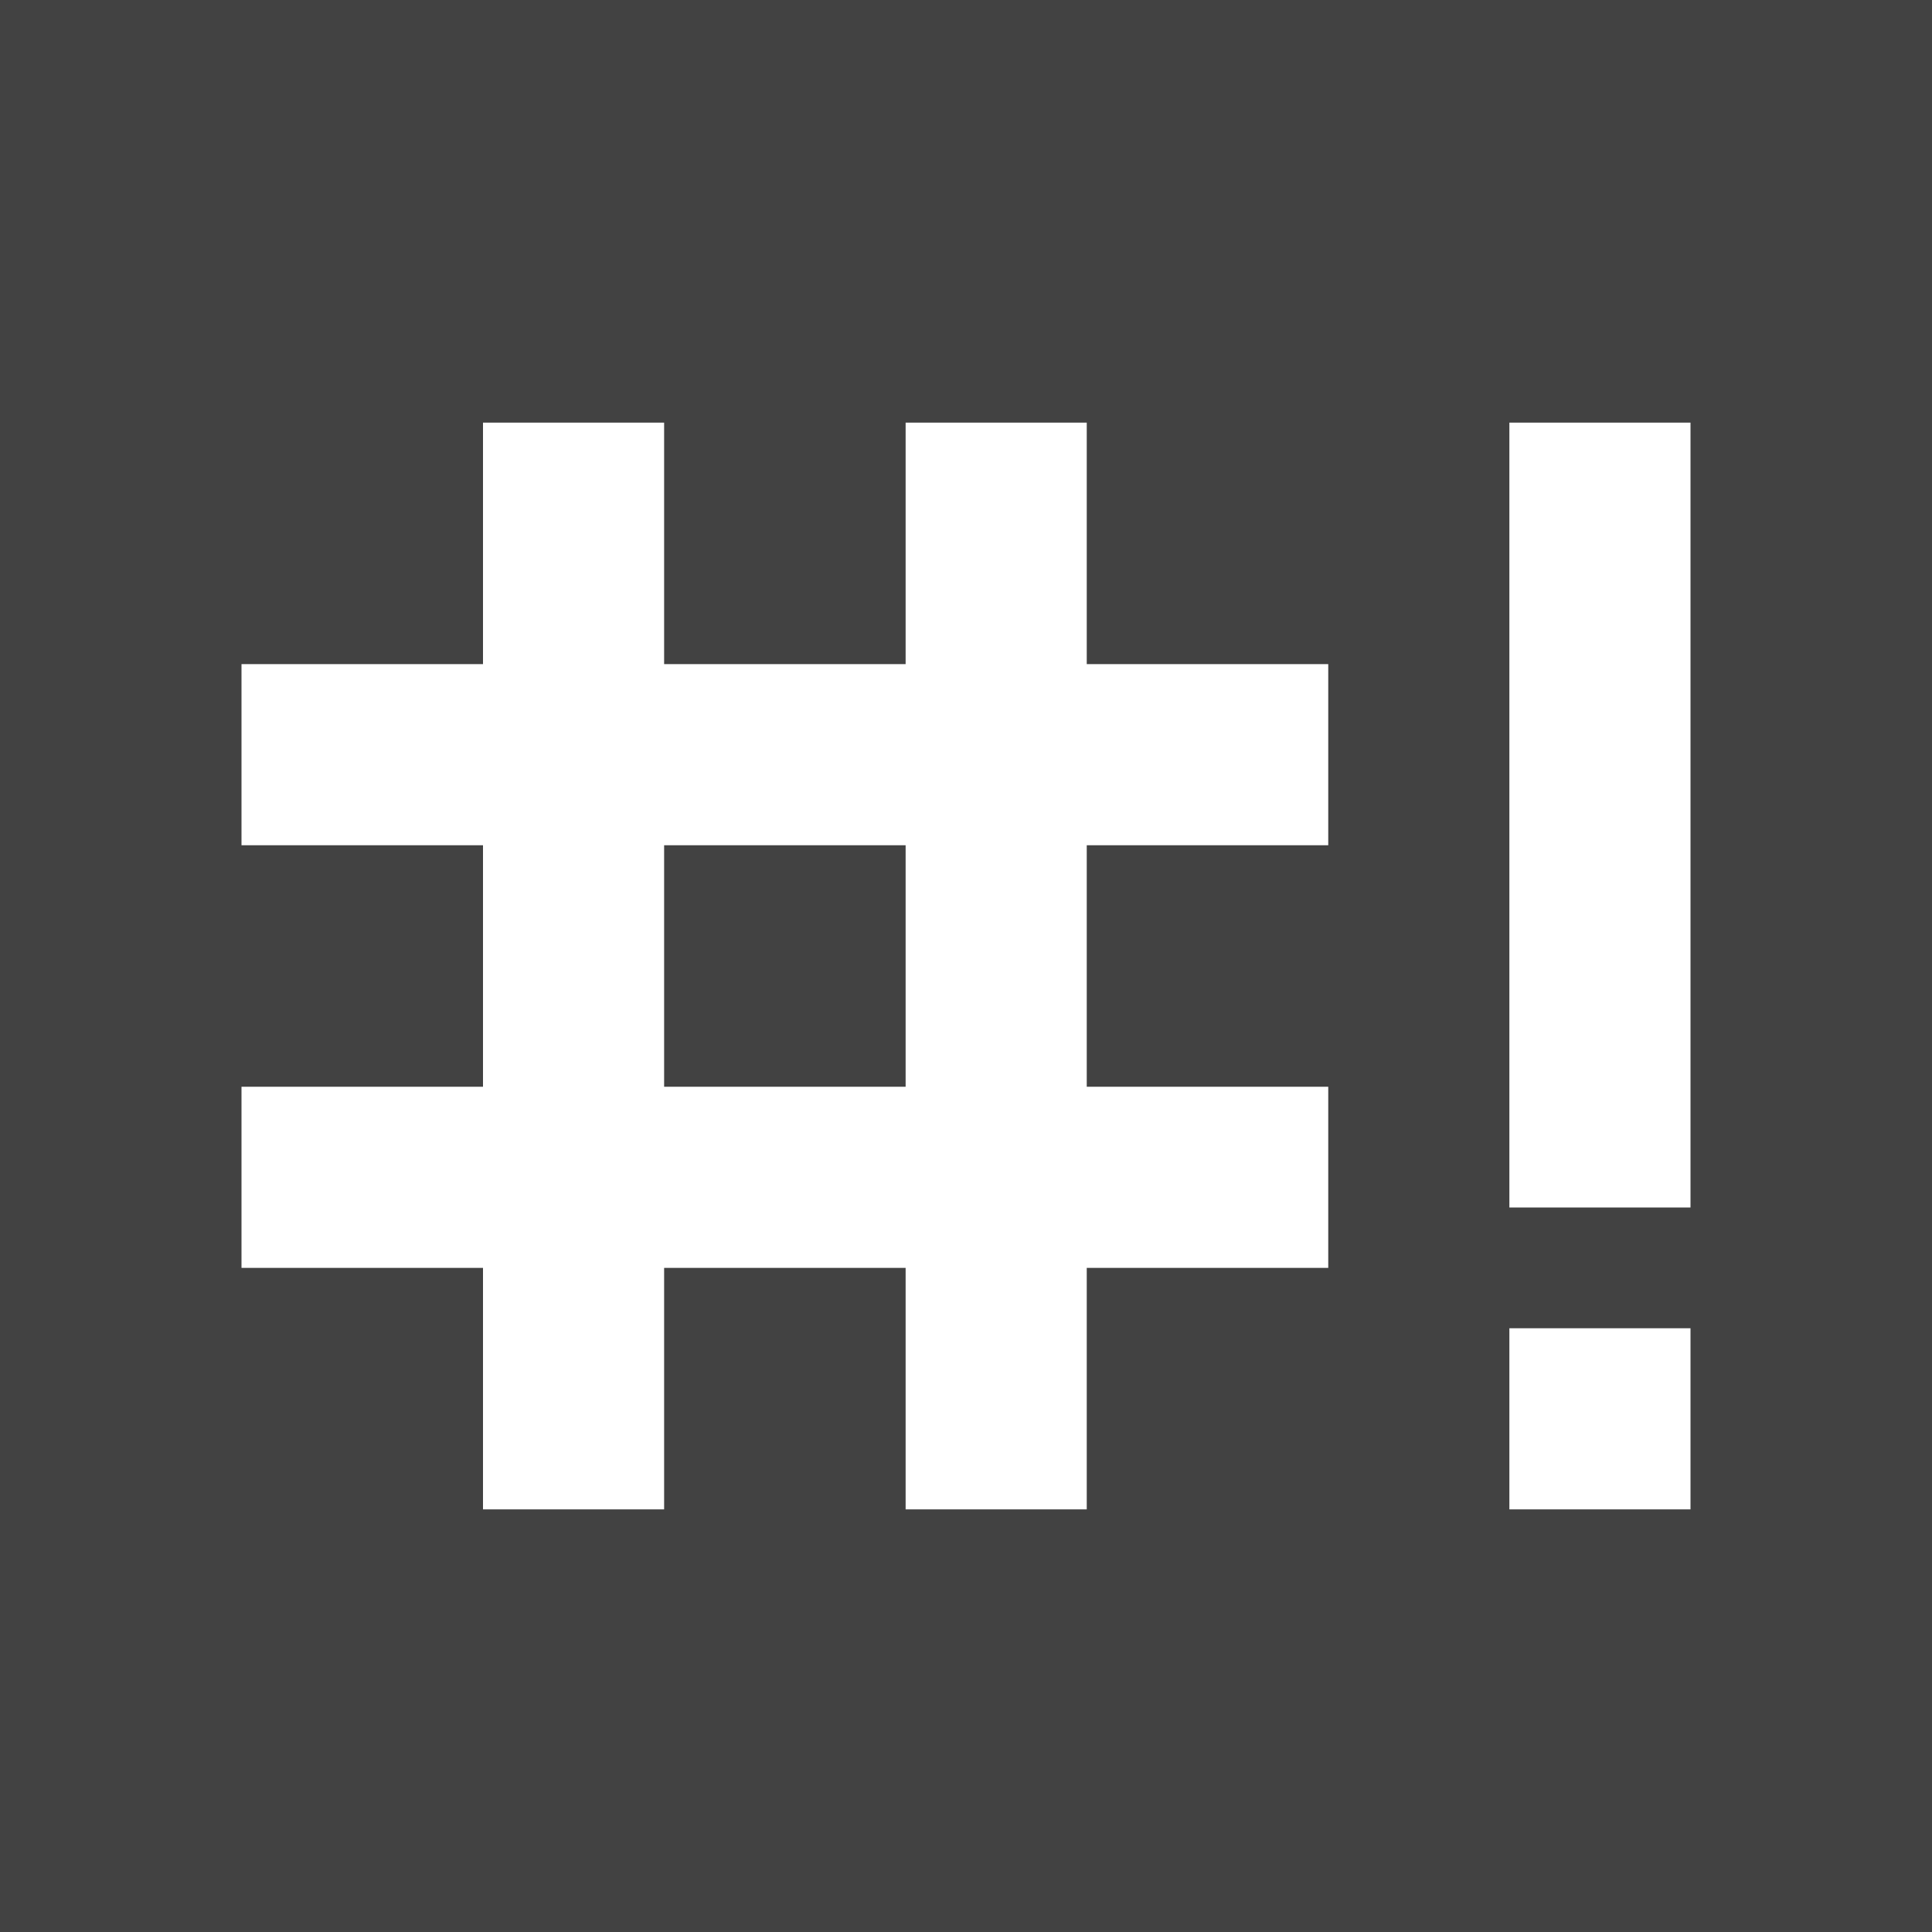
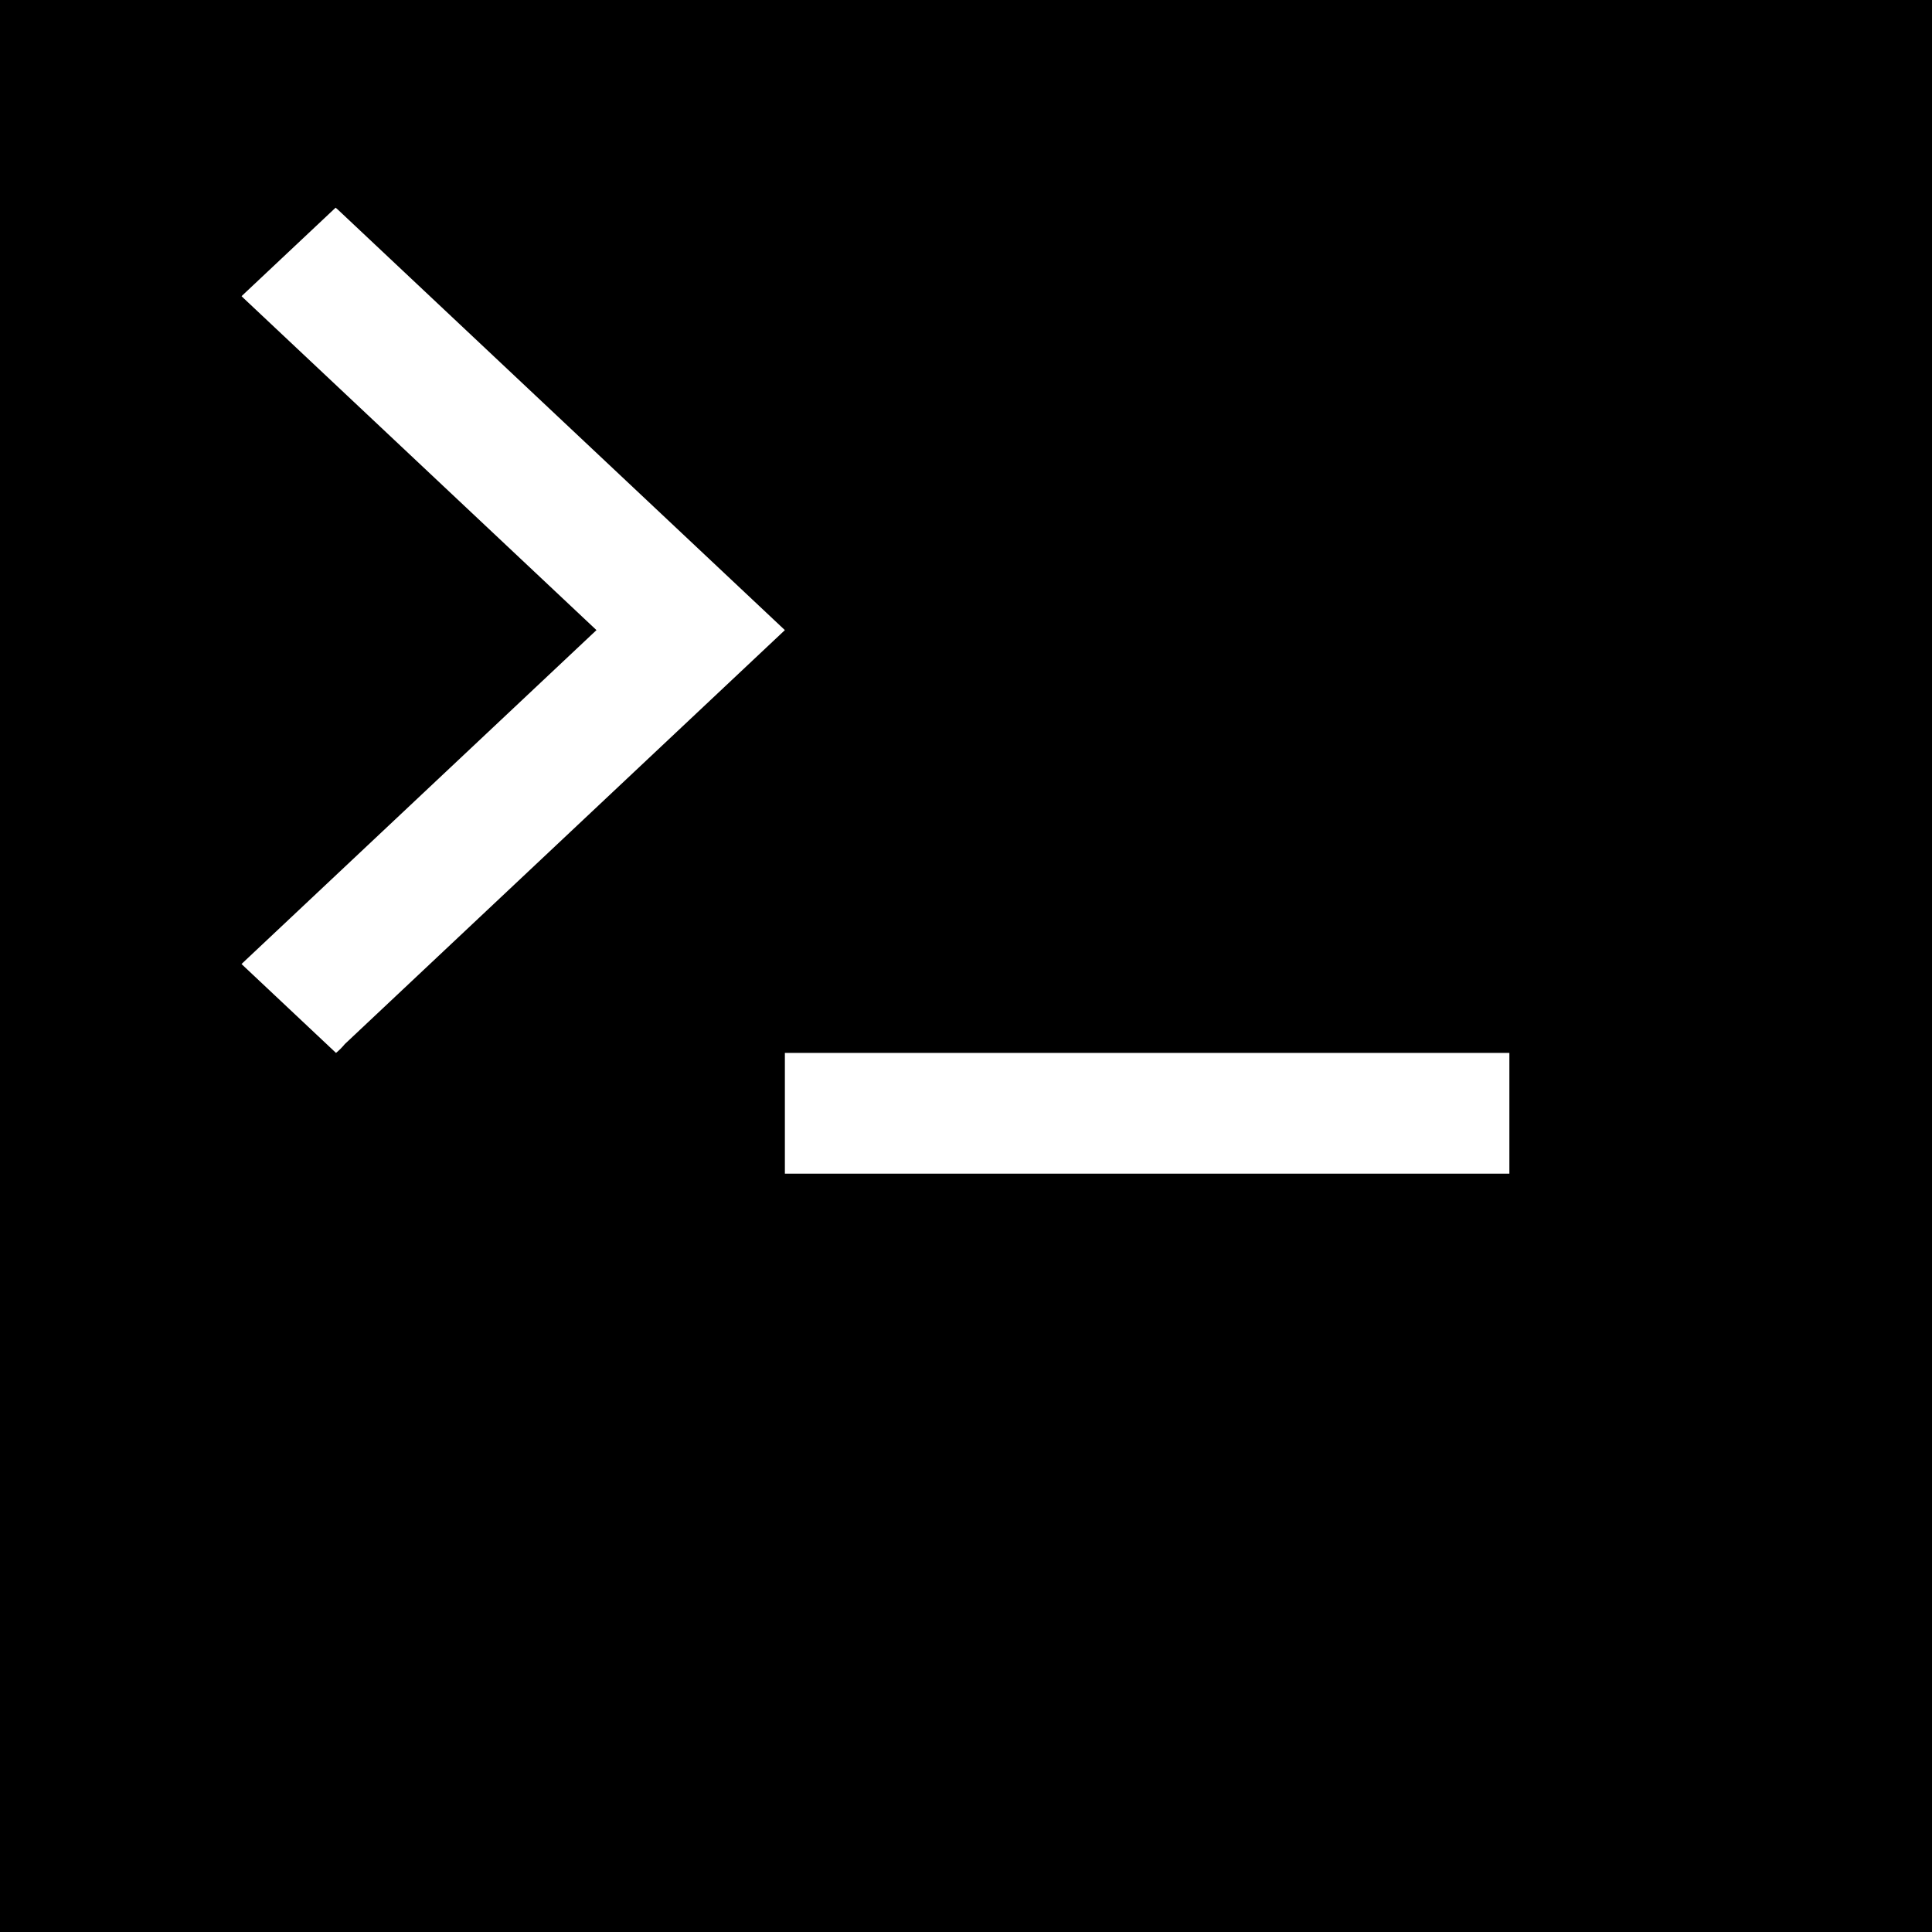
- <svg xmlns="http://www.w3.org/2000/svg" width="1024" height="1024" id="svg2" version="1.1" style="fill:#000000">
-   <defs id="defs18" />
-   <rect style="fill:#424242;fill-opacity:1;stroke:none;stroke-width:64;stroke-miterlimit:4;stroke-dasharray:none;stroke-opacity:1" id="rect4185" width="1024" height="1024" x="0" y="0" />
-   <path style="fill-opacity:1;stroke:none;stroke-width:64;stroke-miterlimit:4;stroke-dasharray:none;stroke-opacity:1;fill:#ffffff" d="M 256 224 L 256 352 L 128 352 L 128 448 L 256 448 L 256 576 L 128 576 L 128 672 L 256 672 L 256 800 L 352 800 L 352 672 L 480 672 L 480 800 L 576 800 L 576 672 L 704 672 L 704 576 L 576 576 L 576 448 L 704 448 L 704 352 L 576 352 L 576 224 L 480 224 L 480 352 L 352 352 L 352 224 L 256 224 z M 352 448 L 480 448 L 480 576 L 352 576 L 352 448 z " id="rect4156" />
-   <rect y="224" x="800" height="416" width="96" id="rect4164" style="fill-opacity:1;stroke:none;stroke-width:64;stroke-miterlimit:4;stroke-dasharray:none;stroke-opacity:1;fill:#ffffff" />
-   <rect style="fill-opacity:1;stroke:none;stroke-width:64;stroke-miterlimit:4;stroke-dasharray:none;stroke-opacity:1;fill:#ffffff" id="rect4166" width="96" height="96" x="800" y="704" />
+ <svg xmlns="http://www.w3.org/2000/svg" width="1024" height="1024" viewBox="0 0 1024 1024" version="1.1" id="svg2">
+   <defs id="defs16" />
+   <path style="fill-opacity:1;stroke-width:64;stroke-linecap:round;stroke-miterlimit:4;stroke-dasharray:none" d="M 0 0 L 0 1024 L 1024 1024 L 1024 0 L 0 0 z " id="rect4169" />
+   <path style="color:#000000;font-style:normal;font-variant:normal;font-weight:normal;font-stretch:normal;font-size:medium;line-height:normal;font-family:sans-serif;text-indent:0;text-align:start;text-decoration:none;text-decoration-line:none;text-decoration-style:solid;text-decoration-color:#000000;letter-spacing:normal;word-spacing:normal;text-transform:none;direction:ltr;block-progression:tb;writing-mode:lr-tb;baseline-shift:baseline;text-anchor:start;white-space:normal;clip-rule:nonzero;display:inline;overflow:visible;visibility:visible;opacity:1;isolation:auto;mix-blend-mode:normal;color-interpolation:sRGB;color-interpolation-filters:linearRGB;solid-color:#000000;solid-opacity:1;fill:#ffffff;fill-opacity:1;fill-rule:evenodd;color-rendering:auto;image-rendering:auto;shape-rendering:auto;text-rendering:auto;enable-background:accumulate" d="m 177.887,110.068 -49.861,46.904 a 35.311,33.217 0 0 0 1.228,1.204 L 316.136,333.974 128,510.951 178.087,558.068 a 35.311,33.217 0 0 0 4.689,-4.703 L 416,333.974 179.186,111.205 a 35.311,33.217 0 0 0 -1.299,-1.137 z" id="path4153" />
+   <rect style="fill:#ffffff;fill-opacity:1" id="rect4167" width="384" height="64" x="416" y="558.068" />
+   <flowRoot xml:space="preserve" id="flowRoot3336" style="font-style:normal;font-weight:normal;font-size:180px;line-height:125%;font-family:sans-serif;letter-spacing:0px;word-spacing:0px;fill:#ffffff;fill-opacity:1;stroke:none;stroke-width:1px;stroke-linecap:butt;stroke-linejoin:miter;stroke-opacity:1" transform="matrix(1.345156,0,0,1.345156,594.2121,-1225.566)">
+     <flowRegion id="flowRegion3338">
+       <rect id="rect3340" width="2944" height="640" x="-256" y="1408" style="font-size:180px;fill:#ffffff" />
+     </flowRegion>
+     <flowPara id="flowPara3342" style="font-style:normal;font-variant:normal;font-weight:bold;font-stretch:normal;font-size:240px;font-family:Consolas;-inkscape-font-specification:'Consolas Bold';fill:#ffffff">SSH</flowPara>
+   </flowRoot>
</svg>
